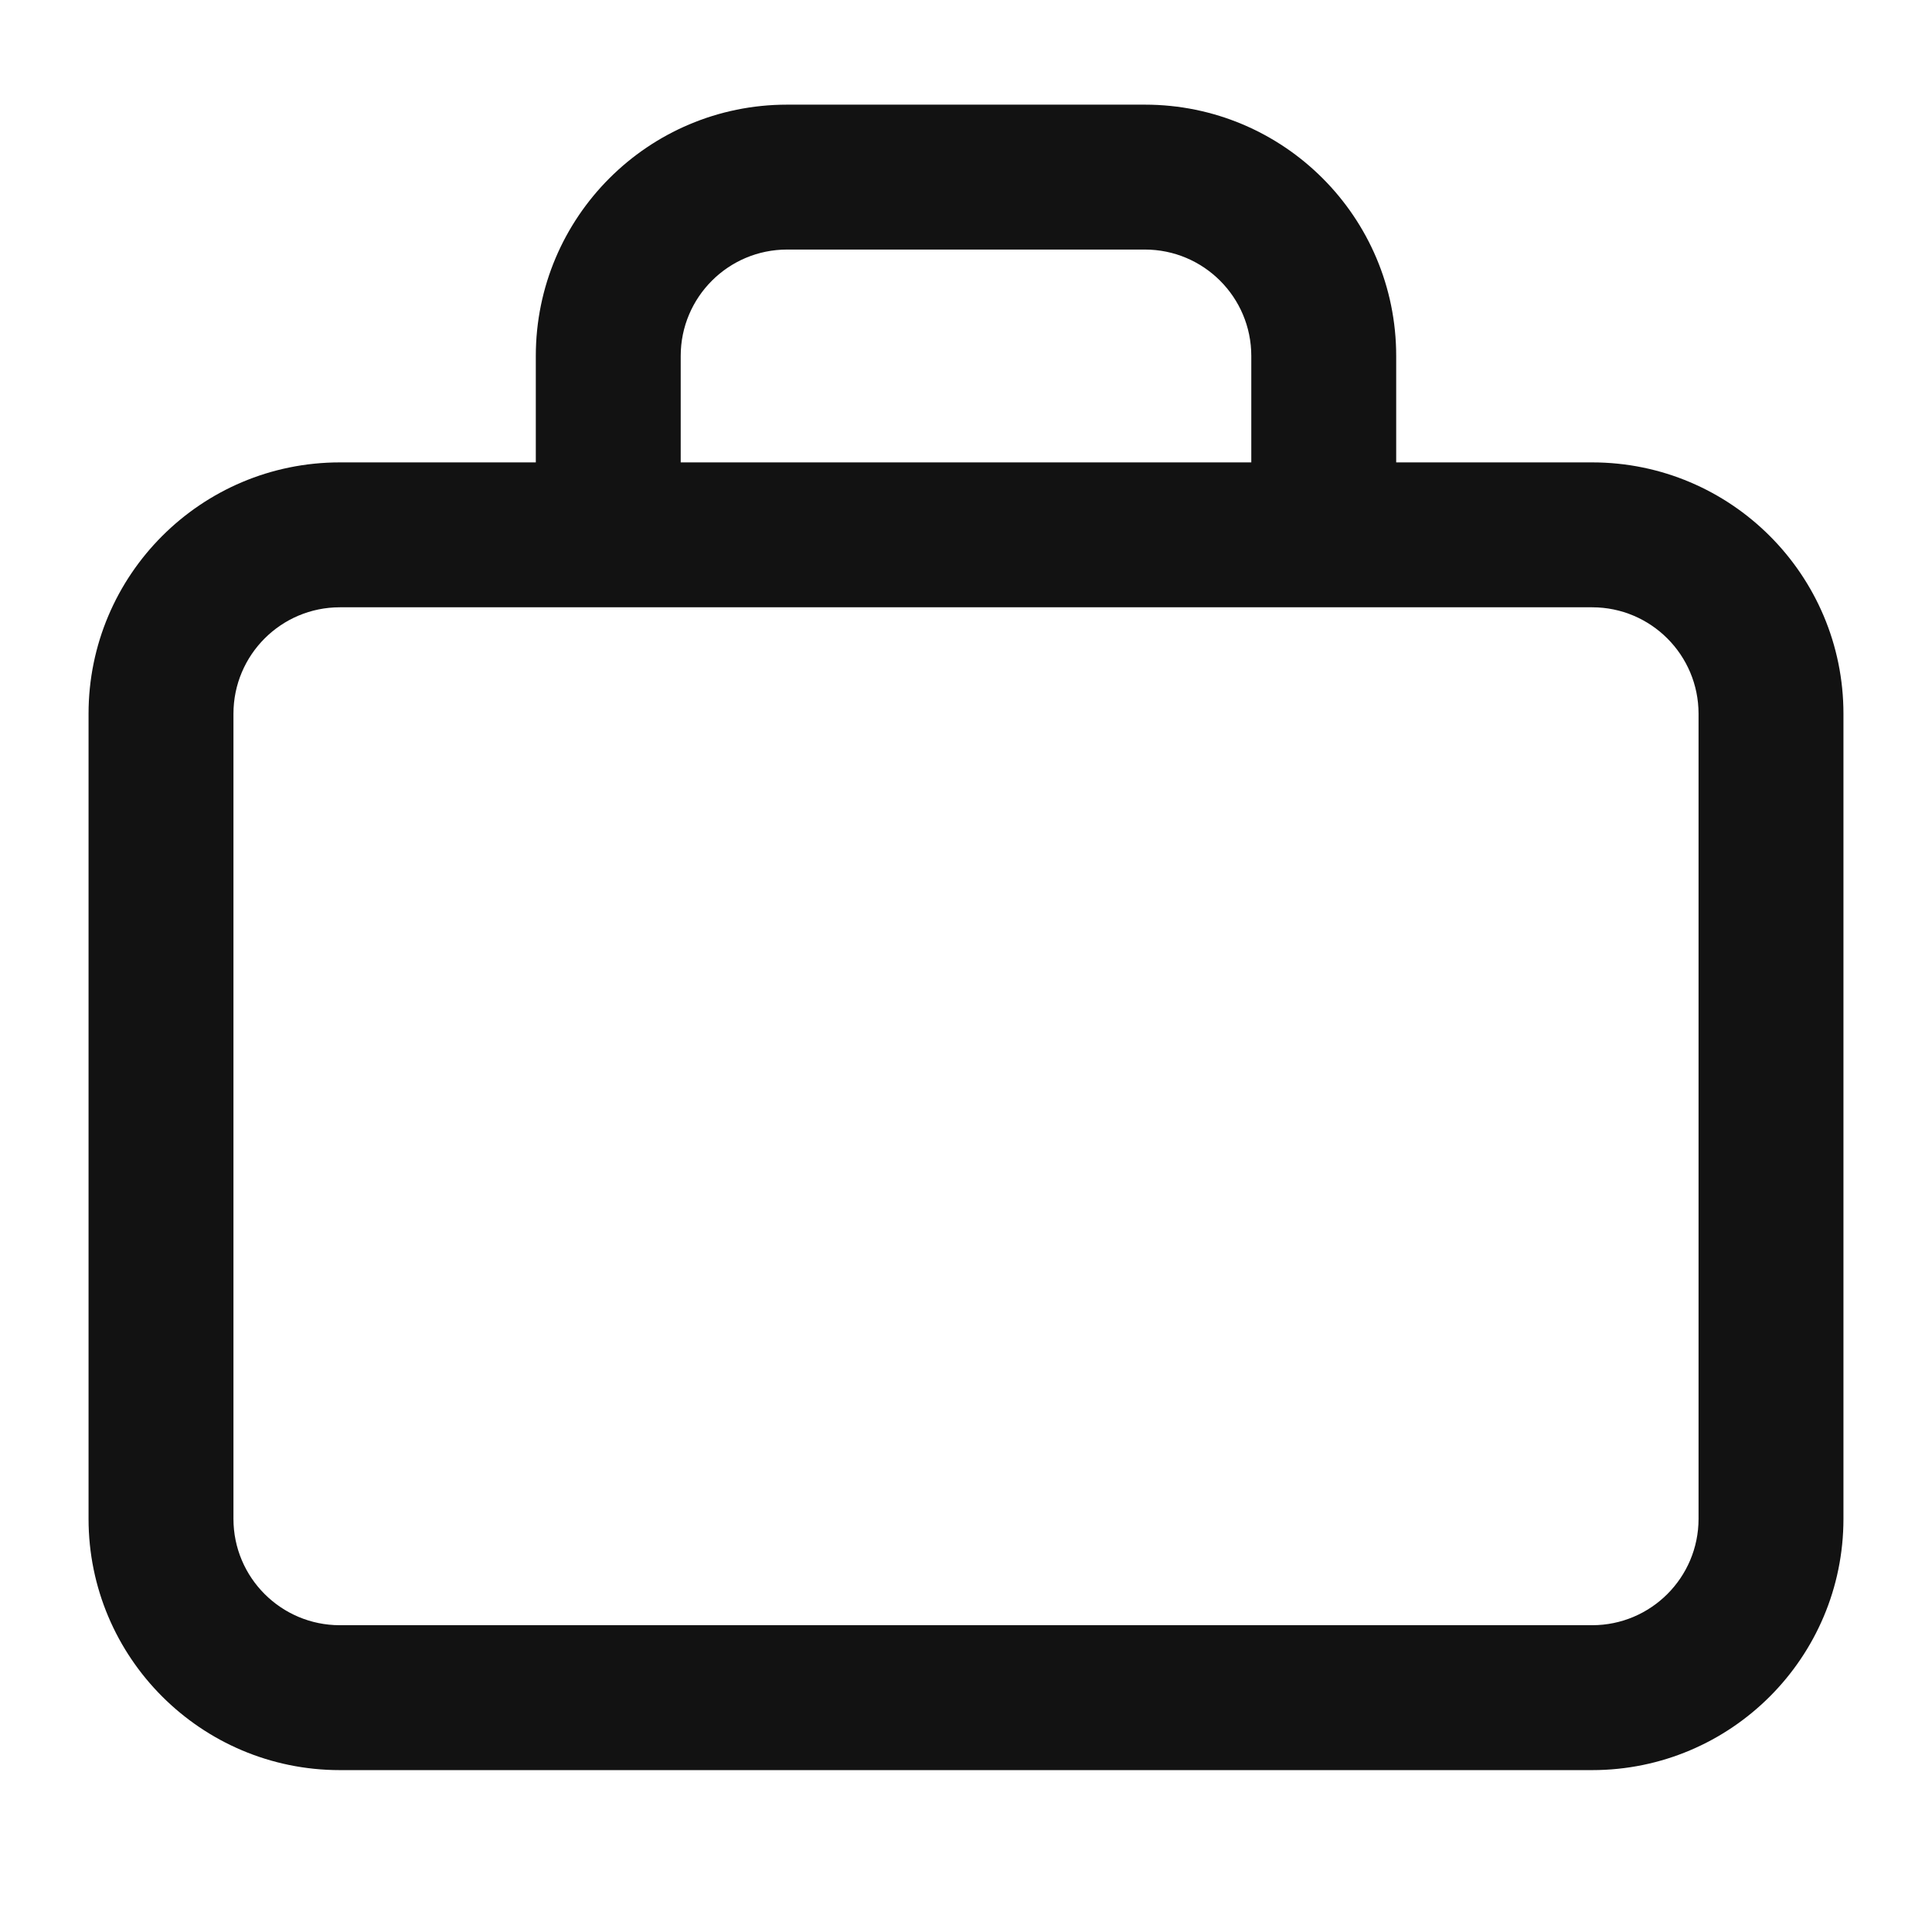
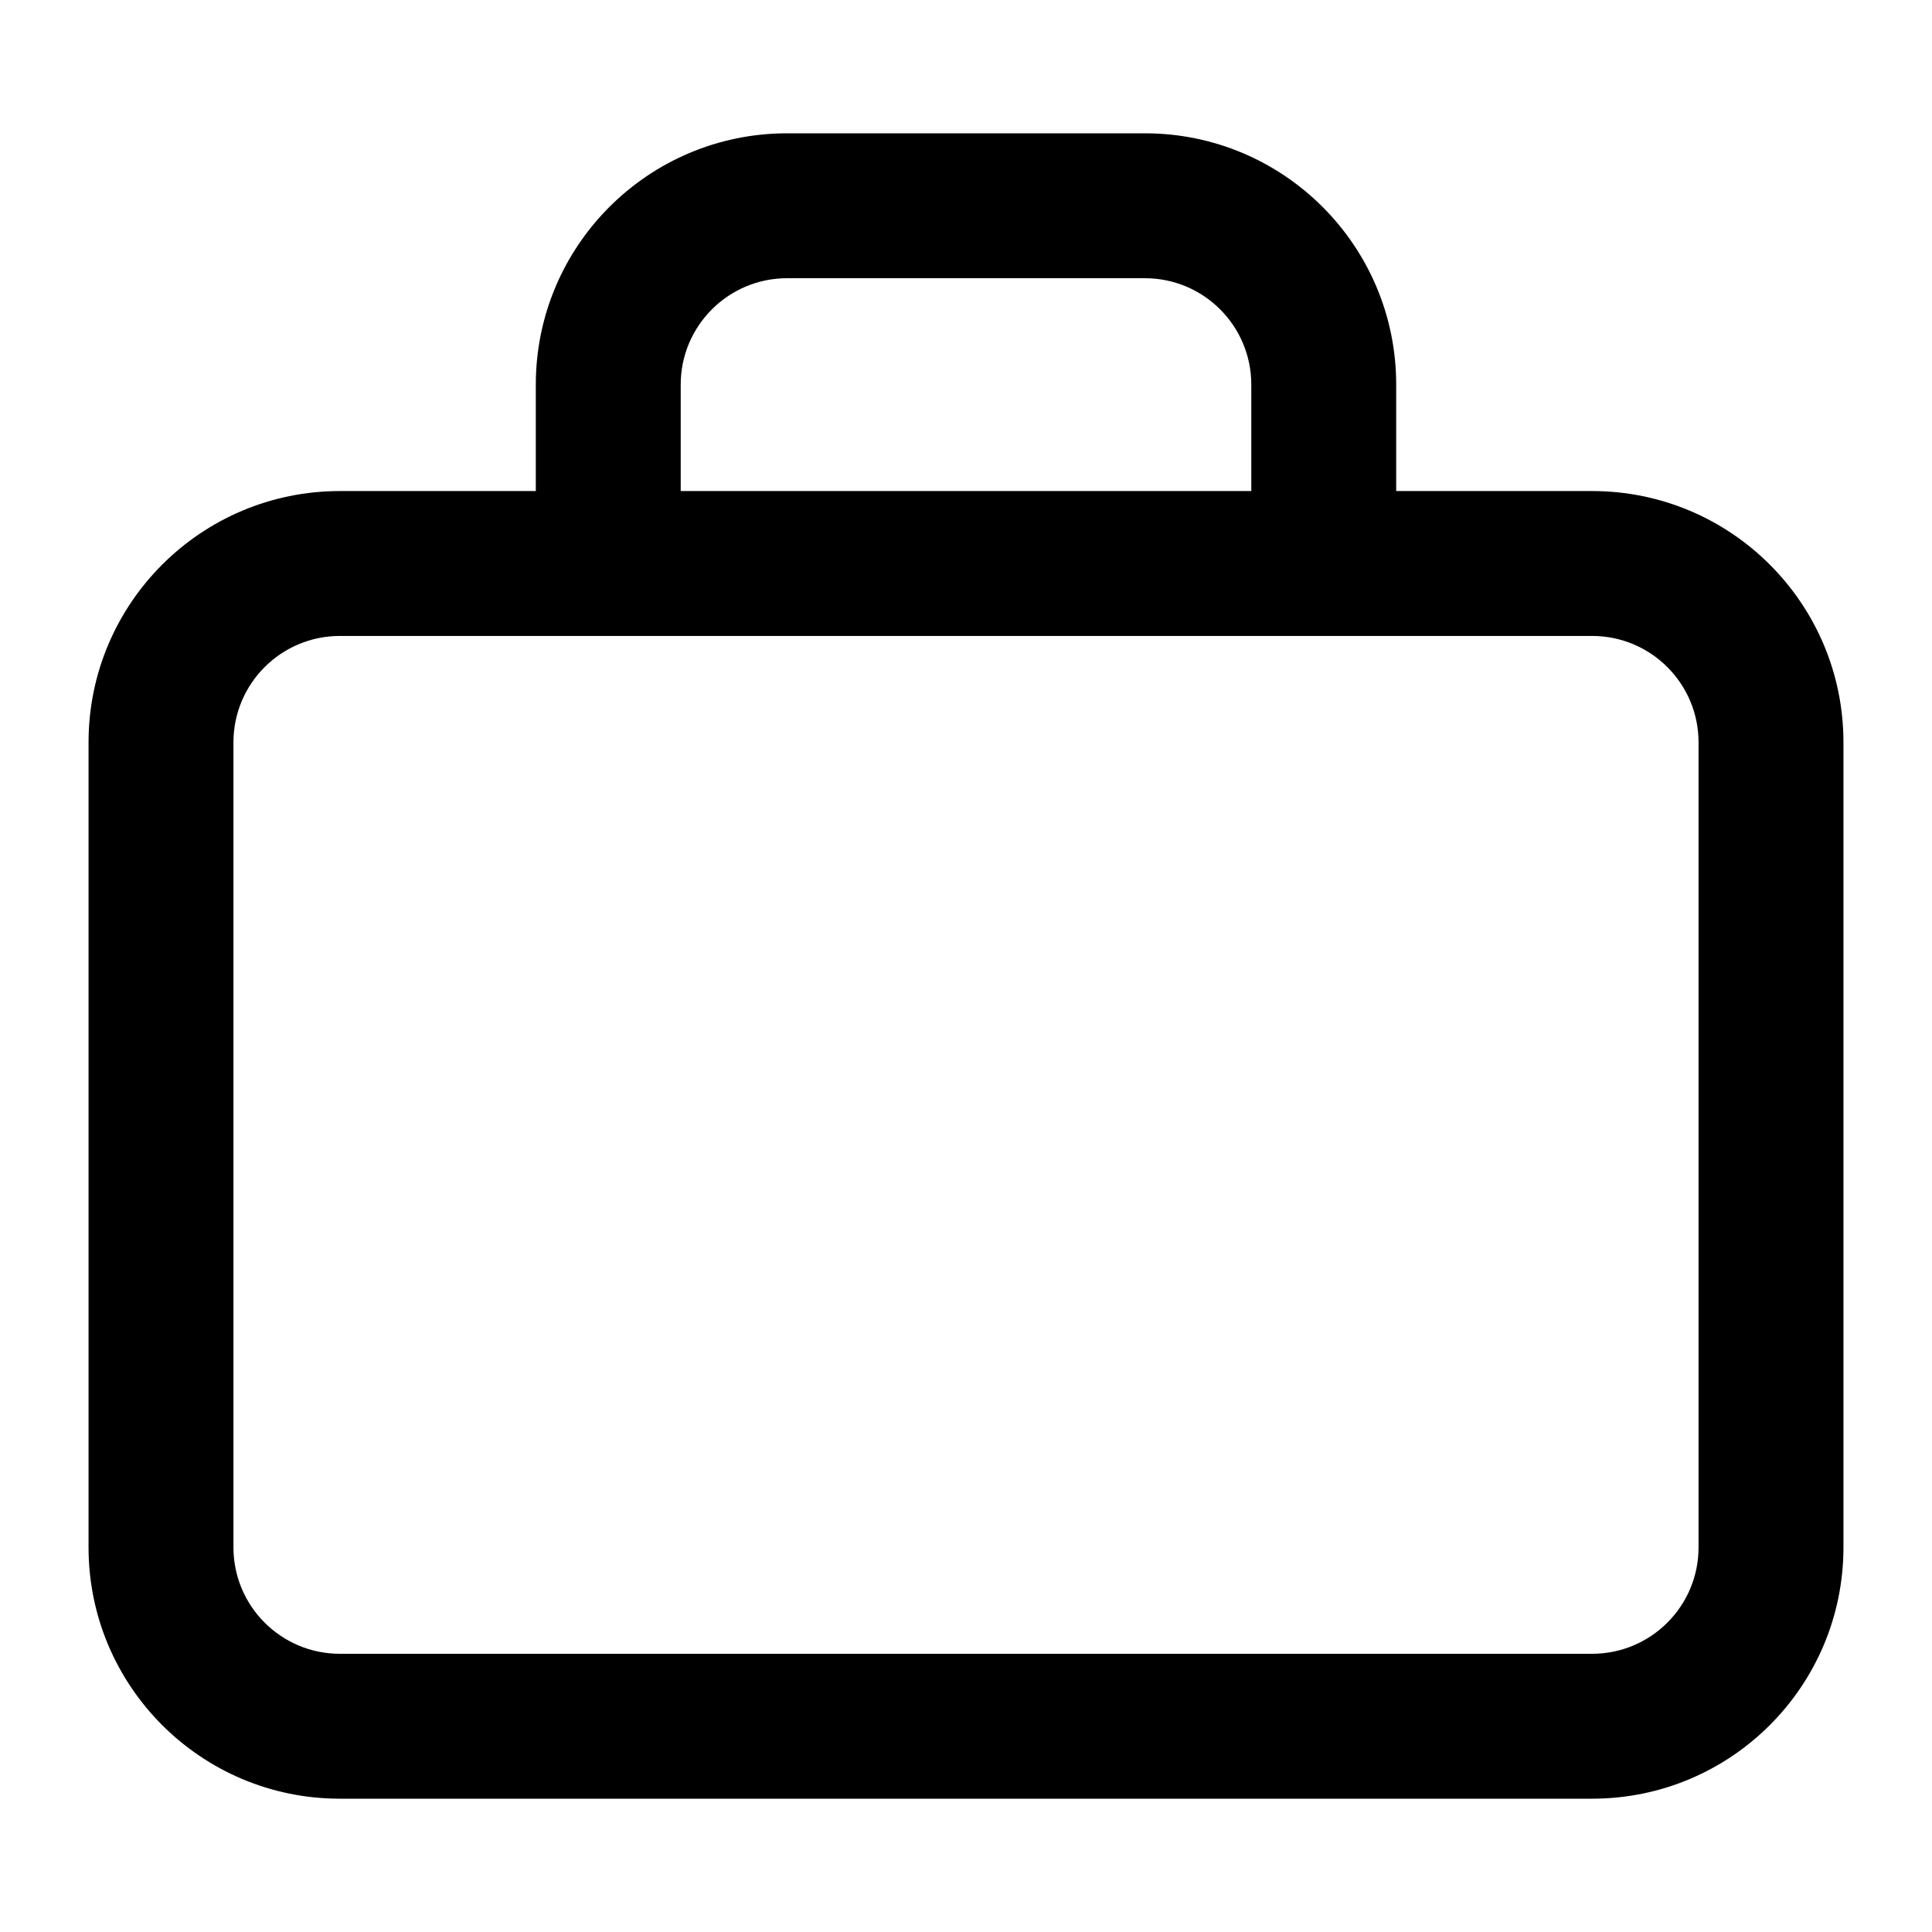
- <svg xmlns="http://www.w3.org/2000/svg" width="24" height="24" viewBox="0 0 24 24" fill="none">
-   <path fill-rule="evenodd" clip-rule="evenodd" d="M9.778 3.1C9.048 3.1 8.456 3.692 8.456 4.422V5.744H15.544V4.422C15.544 3.692 14.952 3.1 14.222 3.1H9.778ZM17.344 5.744V4.422C17.344 2.698 15.947 1.3 14.222 1.3H9.778C8.053 1.3 6.656 2.698 6.656 4.422V5.744H4.222C2.498 5.744 1.1 7.142 1.1 8.867V18.867C1.1 20.591 2.498 21.989 4.222 21.989H19.778C21.502 21.989 22.9 20.591 22.9 18.867V8.867C22.9 7.142 21.502 5.744 19.778 5.744H17.344ZM4.222 7.544C3.492 7.544 2.9 8.136 2.9 8.867V18.867C2.9 19.597 3.492 20.189 4.222 20.189H19.778C20.508 20.189 21.1 19.597 21.1 18.867V8.867C21.1 8.136 20.508 7.544 19.778 7.544H4.222Z" fill="#121212" />
+ <svg xmlns="http://www.w3.org/2000/svg" viewBox="0 0 24 24" fill="none" width="24" height="24">
+   <path fill="currentColor" fill-rule="evenodd" d="M9.778 3.456c-.73 0-1.322.592-1.322 1.322V6.1h7.088V4.778c0-.73-.591-1.322-1.322-1.322zM17.344 6.1V4.778a3.122 3.122 0 0 0-3.122-3.122H9.778a3.122 3.122 0 0 0-3.122 3.122V6.1H4.222A3.122 3.122 0 0 0 1.1 9.222v10a3.122 3.122 0 0 0 3.122 3.122h15.556a3.122 3.122 0 0 0 3.122-3.122v-10A3.122 3.122 0 0 0 19.778 6.1zM4.222 7.9c-.73 0-1.322.592-1.322 1.322v10c0 .73.592 1.322 1.322 1.322h15.556c.73 0 1.322-.592 1.322-1.322v-10c0-.73-.592-1.322-1.322-1.322z" clip-rule="evenodd" />
</svg>
